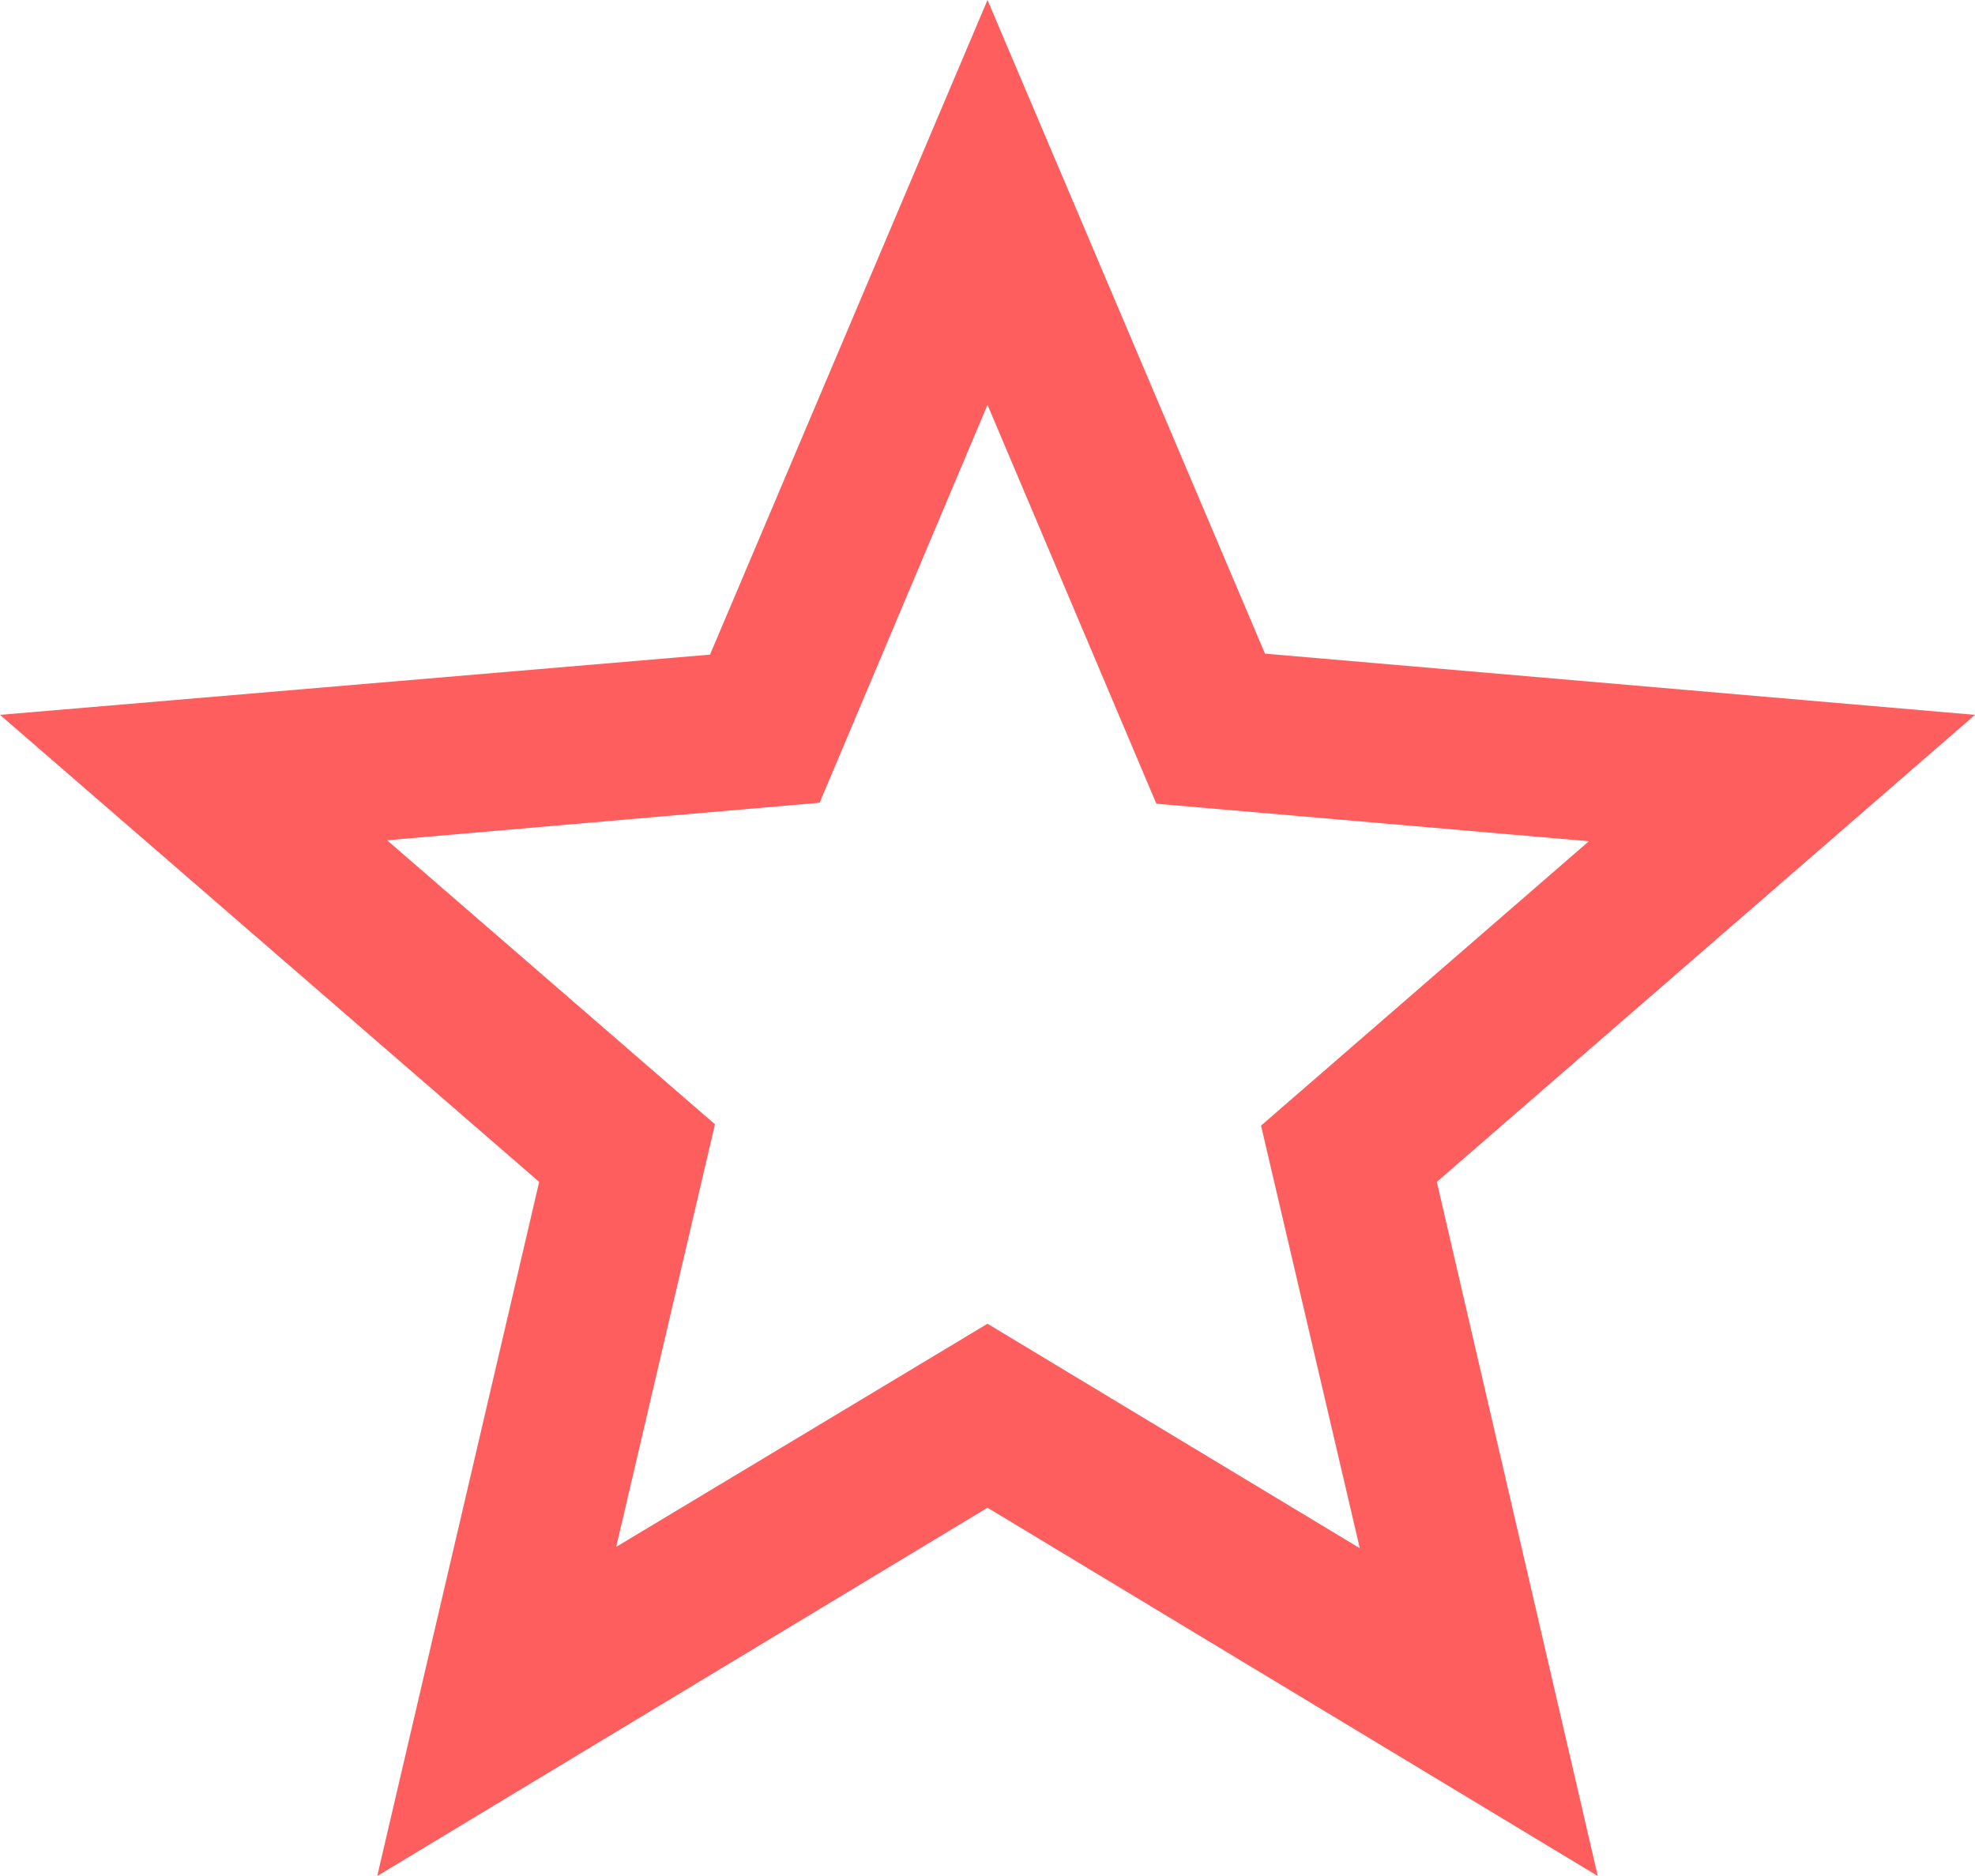
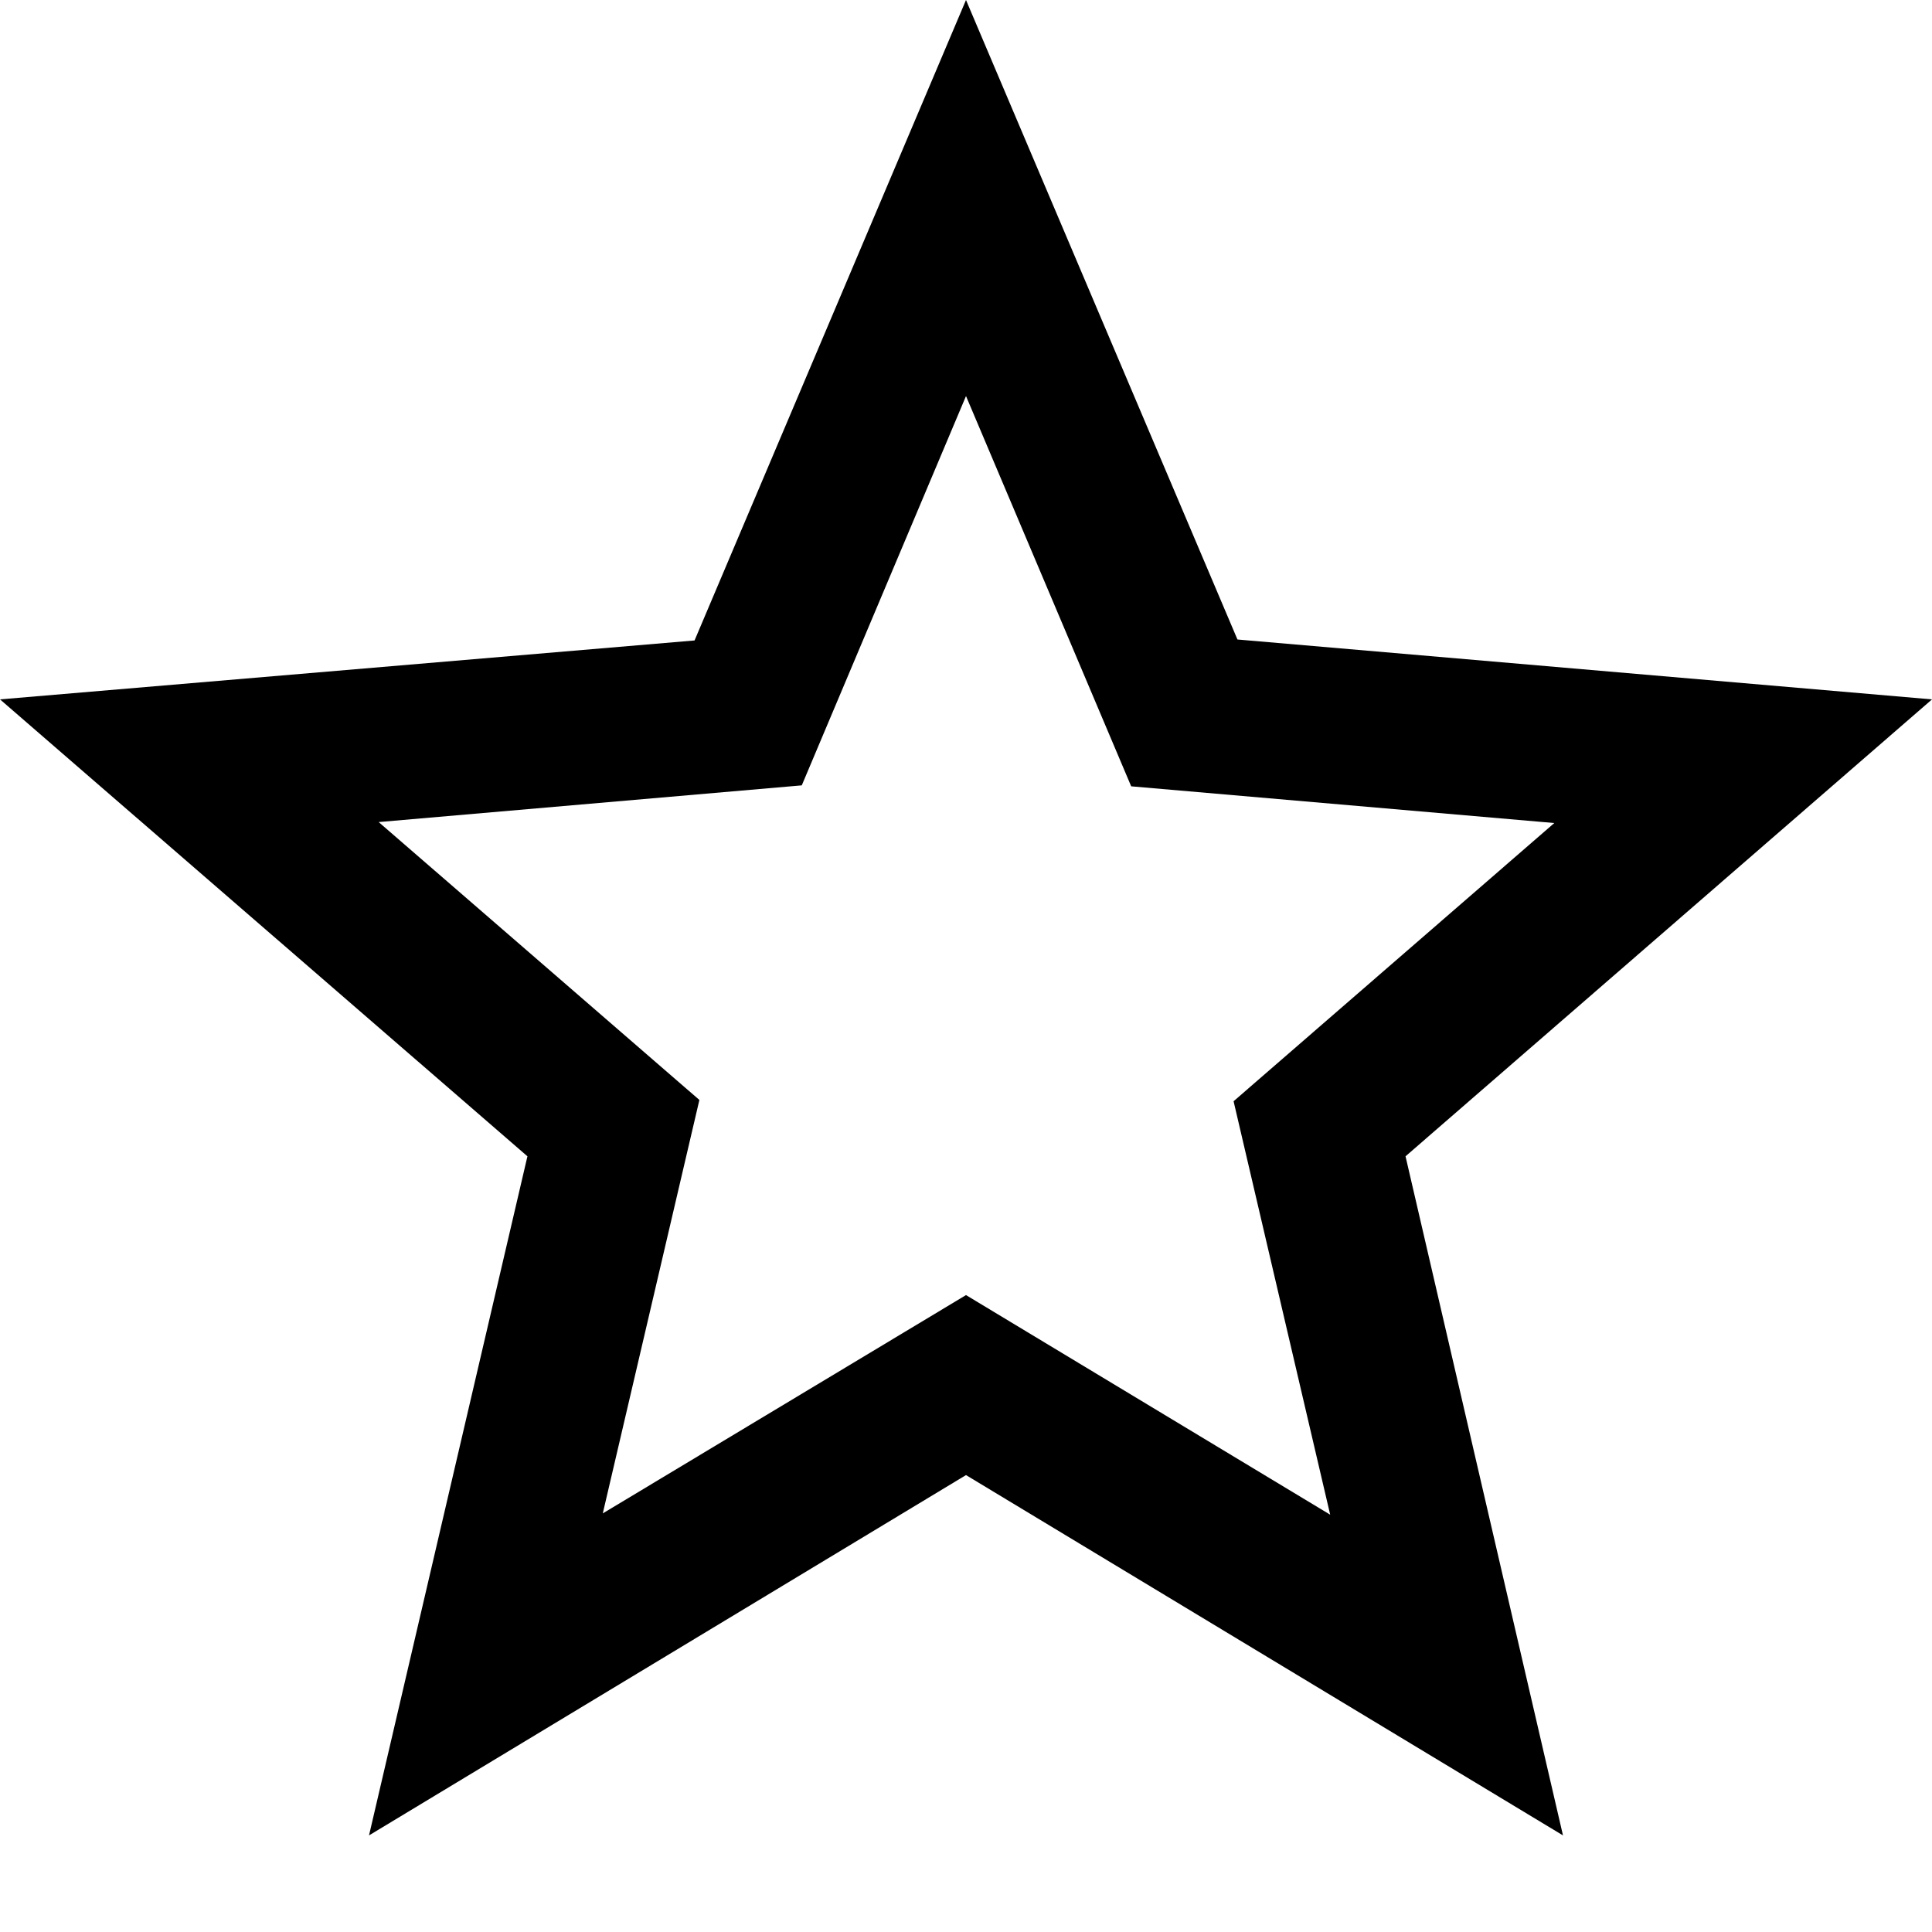
- <svg xmlns="http://www.w3.org/2000/svg" width="12" height="11.4" viewBox="0 0 12 11.4">
-   <path id="ic_star_border_24px" d="M14,6.344,9.686,5.972,8,2,6.314,5.978,2,6.344,5.276,9.182,4.292,13.4,8,11.162,11.708,13.4,10.73,9.182Zm-6,3.7L5.744,11.4l.6-2.568L4.352,7.106,6.98,6.878,8,4.46,9.026,6.884l2.628.228L9.662,8.84l.6,2.568Z" transform="translate(-2 -2)" fill="#ff5e5e" />
+ <svg xmlns="http://www.w3.org/2000/svg" viewBox="0 0 12 12">
+   <path d="M14,6.344,9.686,5.972,8,2,6.314,5.978,2,6.344,5.276,9.182,4.292,13.4,8,11.162,11.708,13.4,10.73,9.182Zm-6,3.7L5.744,11.4l.6-2.568L4.352,7.106,6.98,6.878,8,4.46,9.026,6.884l2.628.228L9.662,8.84l.6,2.568Z" transform="translate(-2 -2)" fill="currentcolor" />
</svg>
